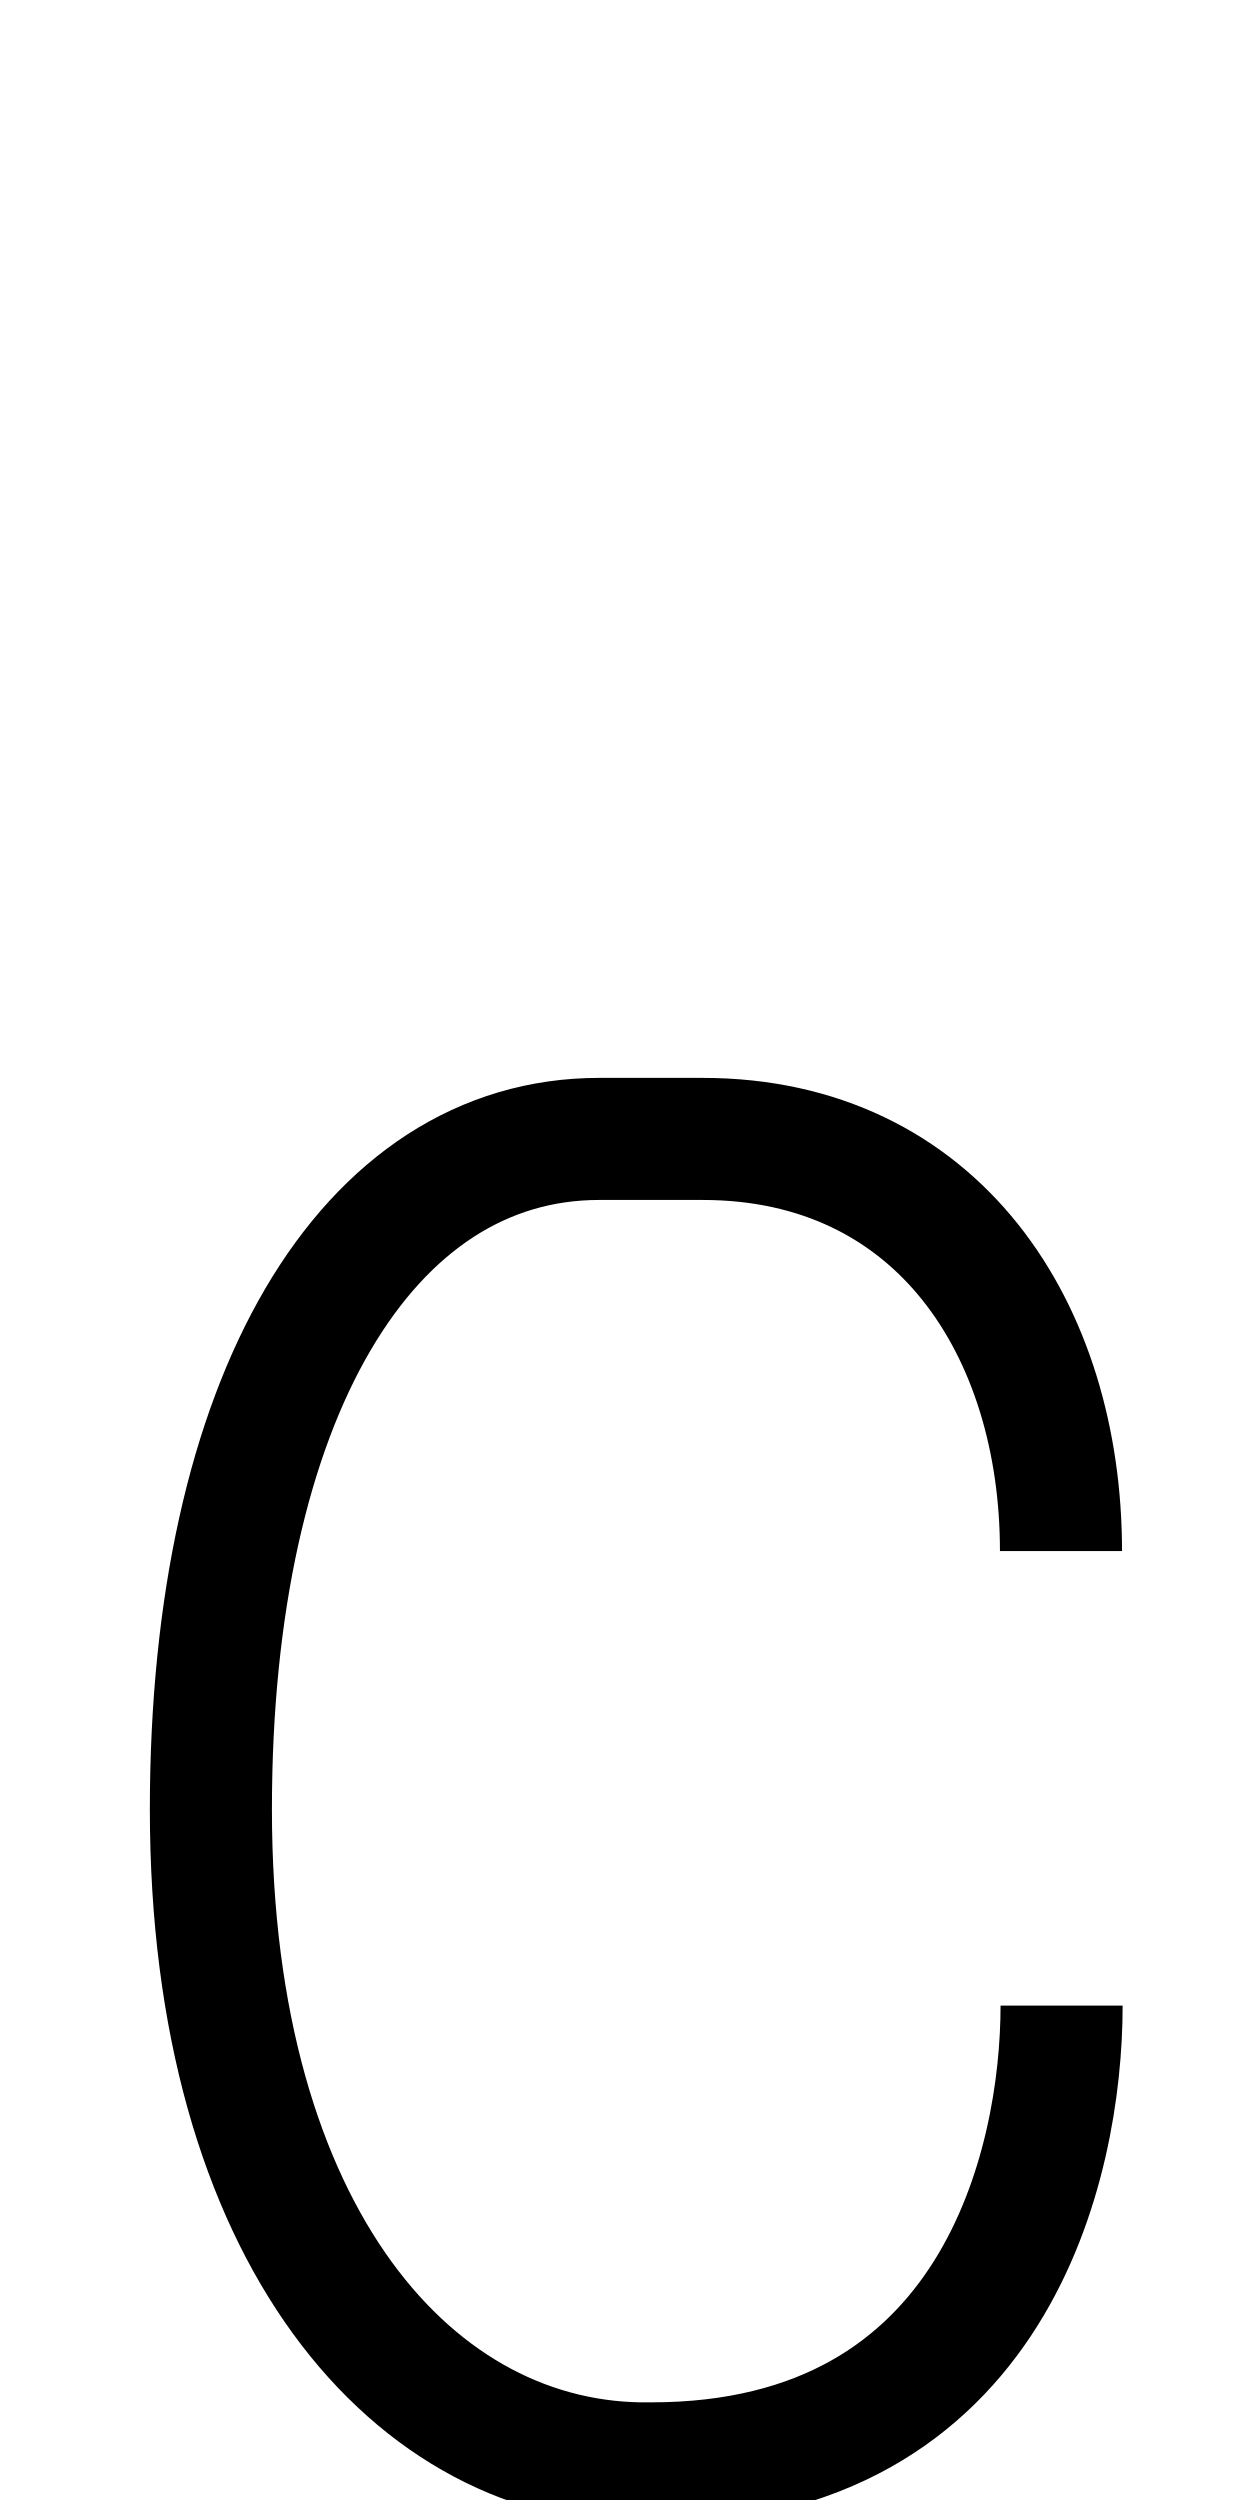
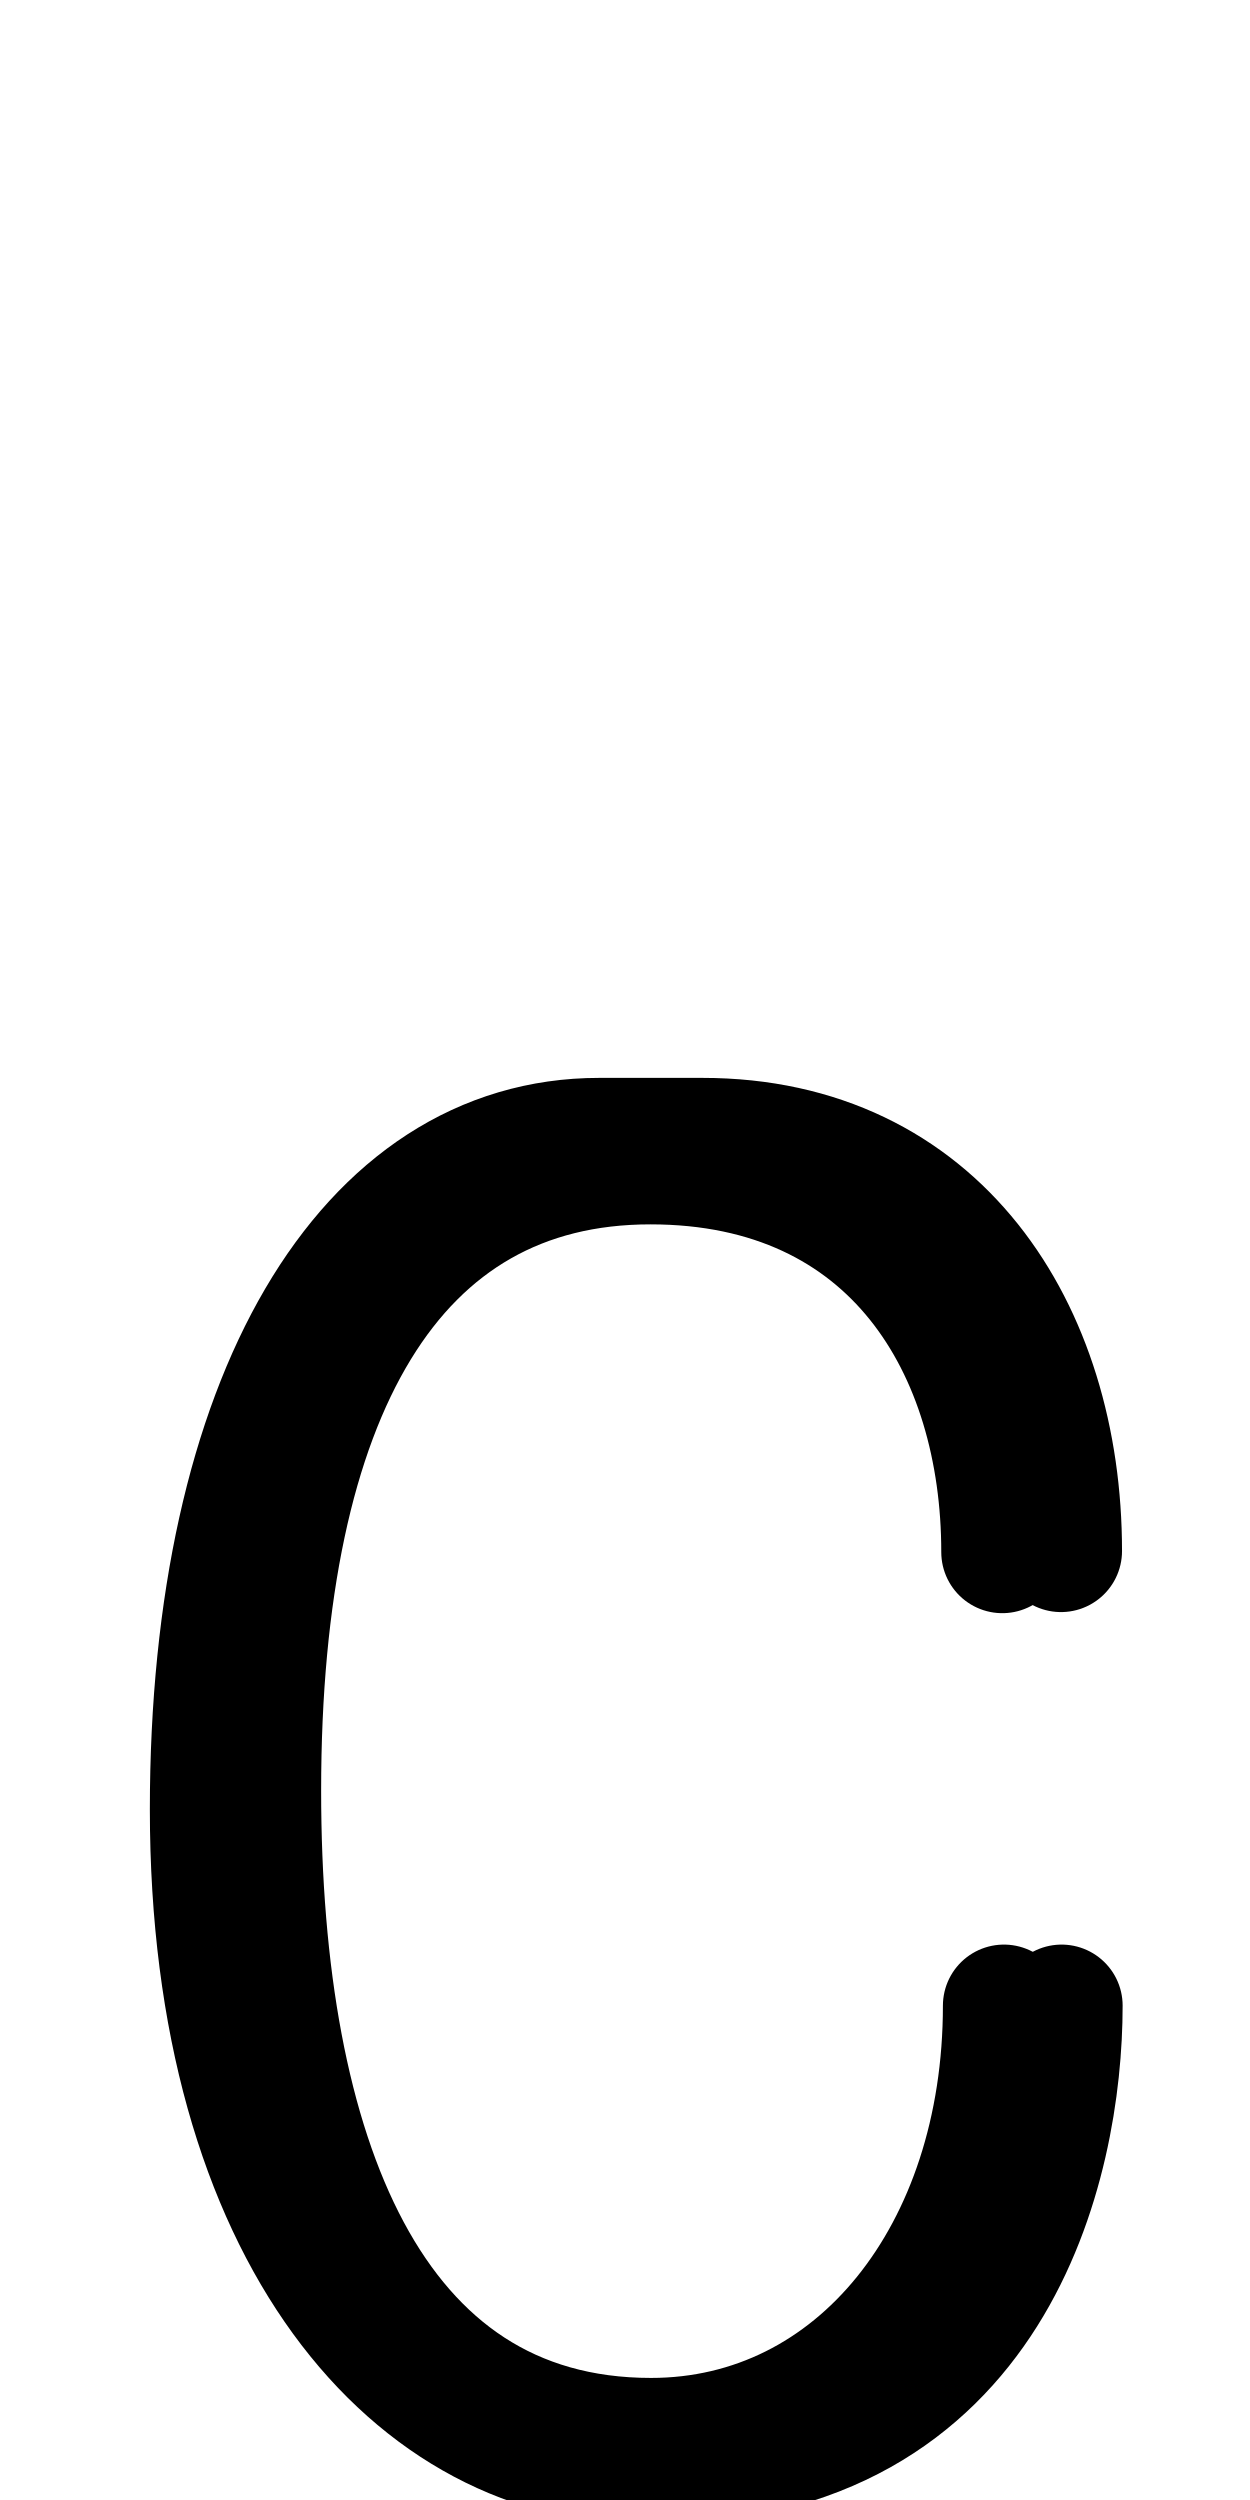
<svg xmlns="http://www.w3.org/2000/svg" version="1.1" viewBox="0 -288 1024 2048" id="svg6" width="1024" height="2048">
  <defs id="defs10" />
  <g id="layer3" style="display:inline">
-     <path style="display: inline; fill: none; fill-rule: evenodd; stroke: rgb(0, 0, 0); stroke-width: 100; stroke-linecap: butt; stroke-linejoin: miter; stroke-miterlimit: 4; stroke-dasharray: none; stroke-opacity: 1;" d="m 869.657,1355.006 c 0,129.459 -54.15,375 -336.281,375 -193.805,3.033 -360.614,-186.44 -360.614,-535.722 0,-337.992 127.791,-549.278 318.098,-549.278 h 84.599 c 193.086,0 293.7,156.368 293.7,337.613" id="path5546-0-3-2-5-5" class="ext" />
+     <path style="display: inline; fill: none; fill-rule: evenodd; stroke: rgb(0, 0, 0); stroke-width: 100; stroke-linecap: round; stroke-linejoin: bevel; stroke-miterlimit: 4; stroke-dasharray: none; stroke-opacity: 1;" d="m 869.657,1355.006 c 0,129.459 -54.15,375 -336.281,375 -193.805,3.033 -360.614,-186.44 -360.614,-535.722 0,-337.992 127.791,-549.278 318.098,-549.278 h 84.599 c 193.086,0 293.7,156.368 293.7,337.613" id="path5546-0-3-2-5-5" class="ext" />
+     <path style="display: inline; fill: none; fill-rule: evenodd; stroke: rgb(0, 0, 0); stroke-width: 100; stroke-linecap: round; stroke-linejoin: bevel; stroke-miterlimit: 4; stroke-dasharray: none; stroke-opacity: 1;" d="m 822.431,1355 c 0,202.824 -120.95,355 -289.105,355 C 302.596,1710 213.079,1476.285 213.079,1178.884 213.079,852.832 321.78,665 532.803,665 c 199.18,0 288.284,152.09 288.284,318.511" id="path5546-1-6-6-0-9-4" class="int" />
  </g>
</svg>
